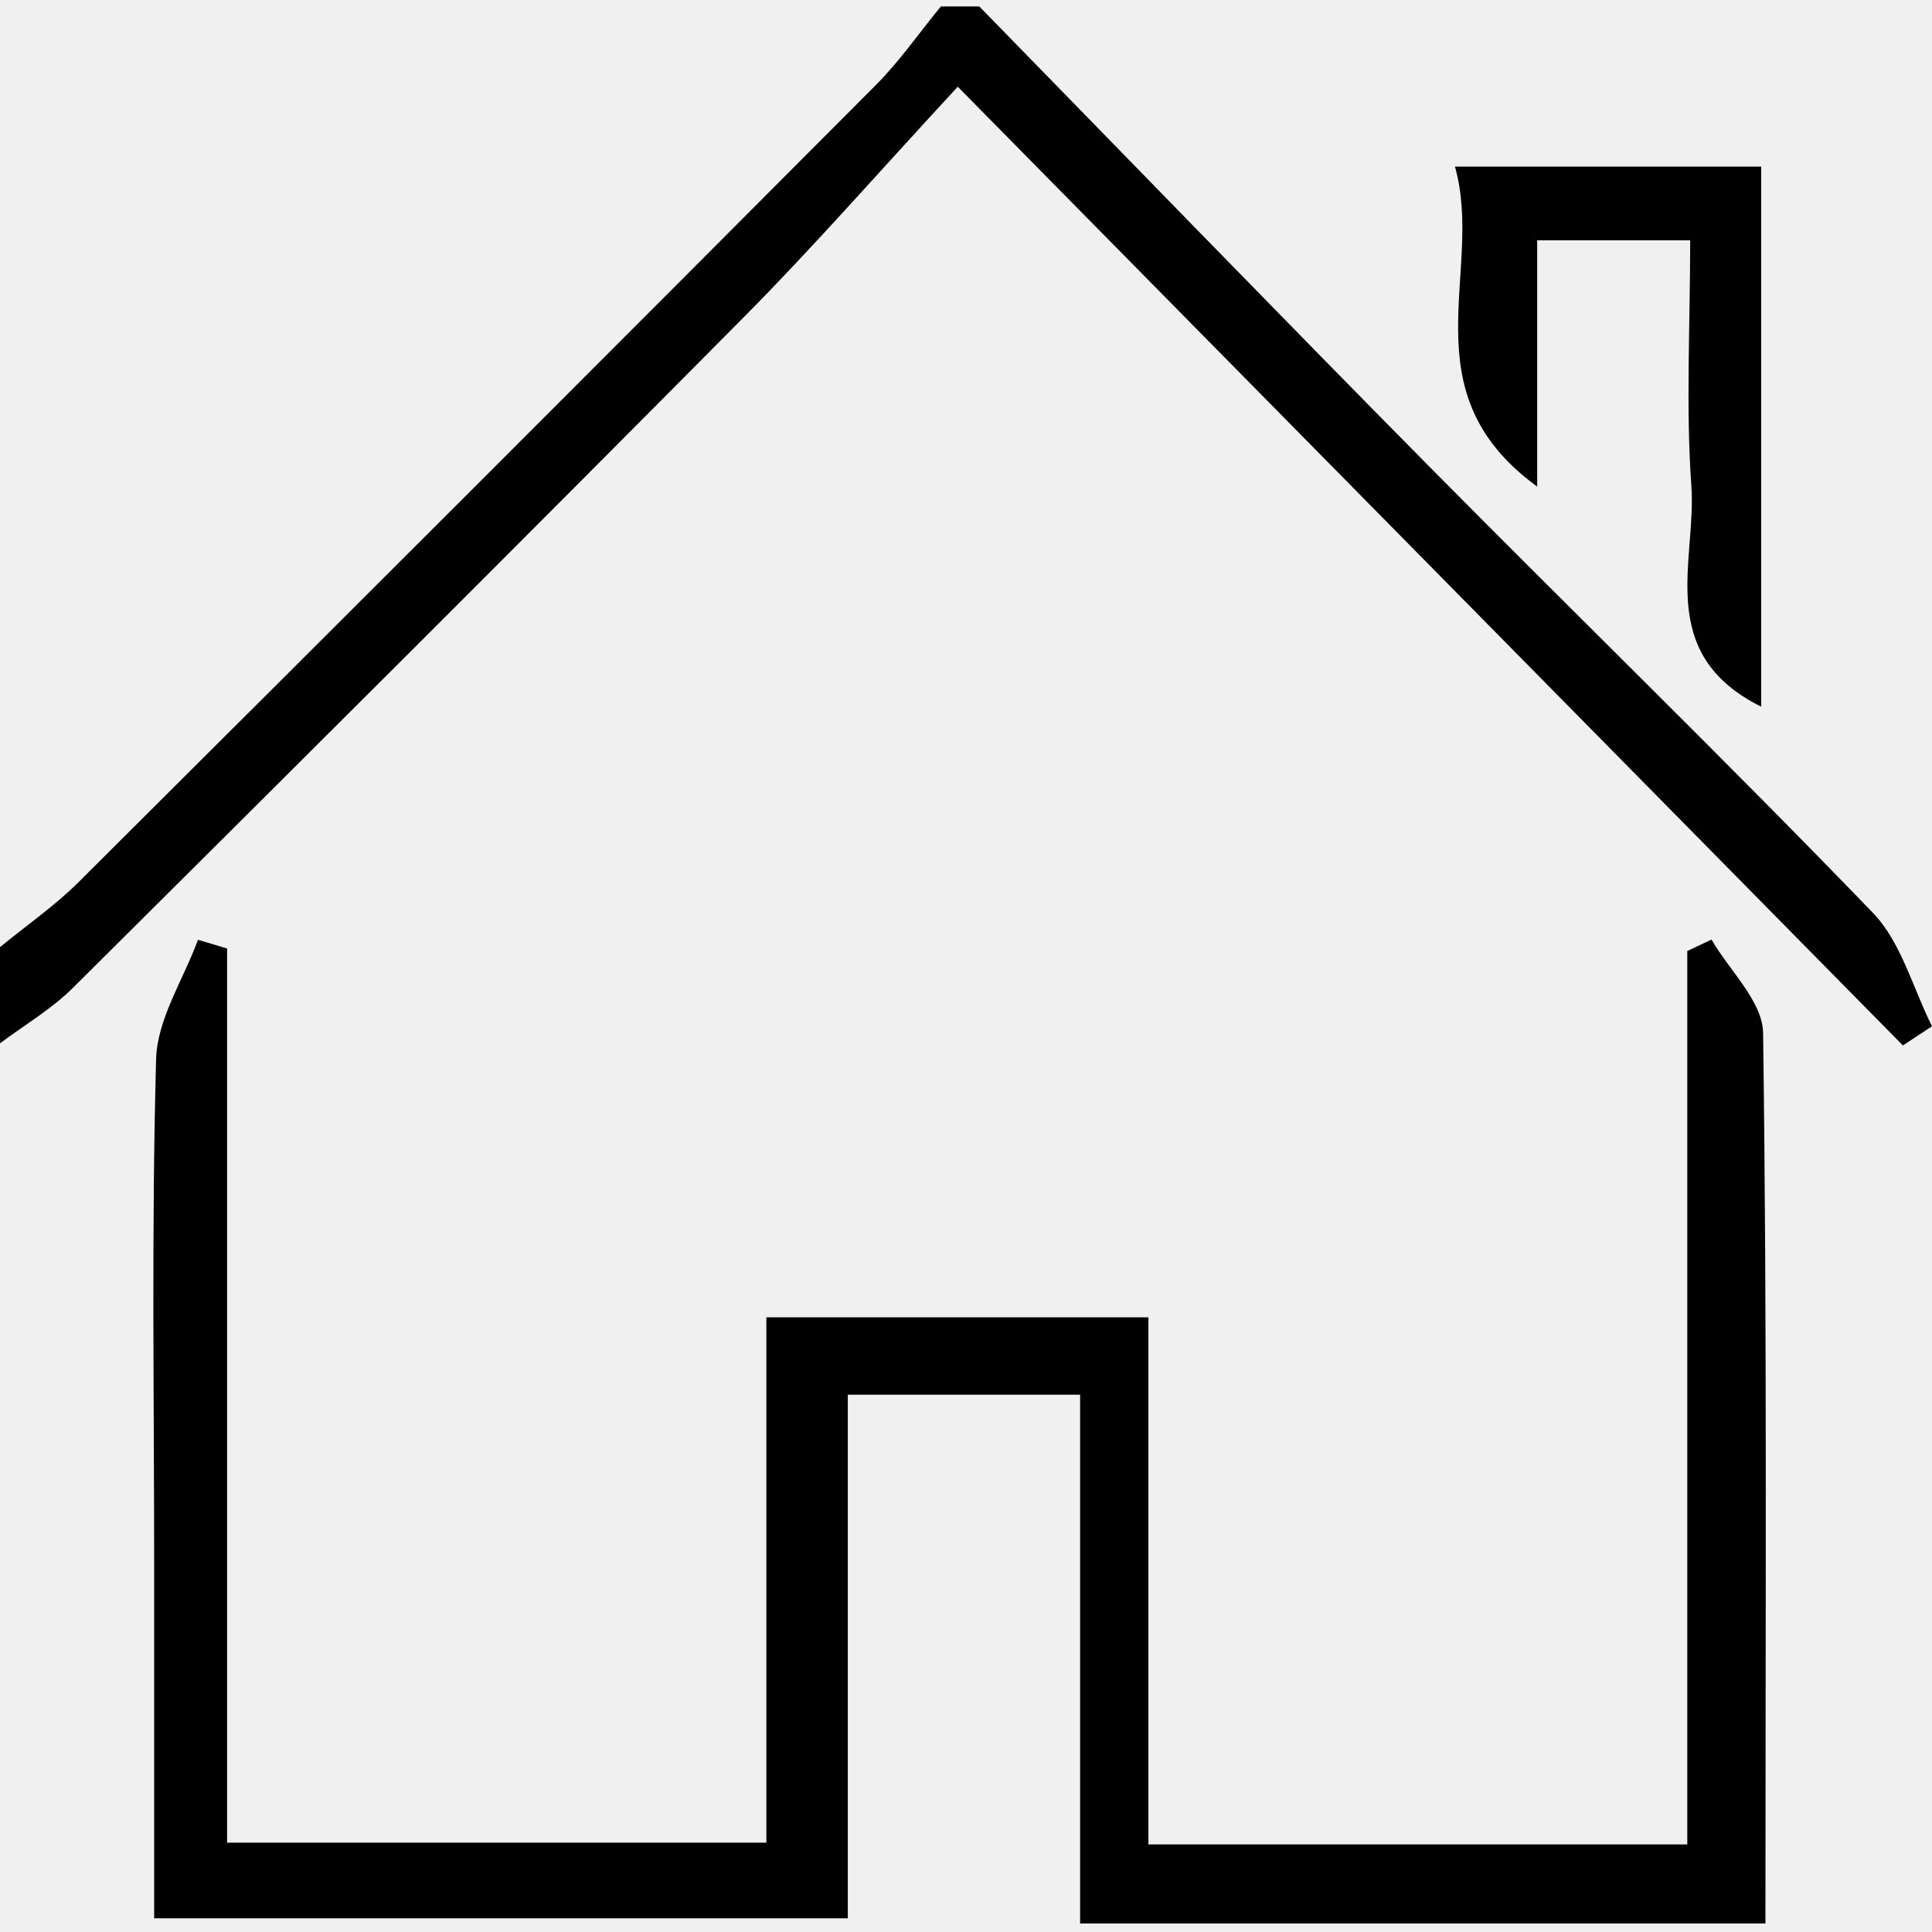
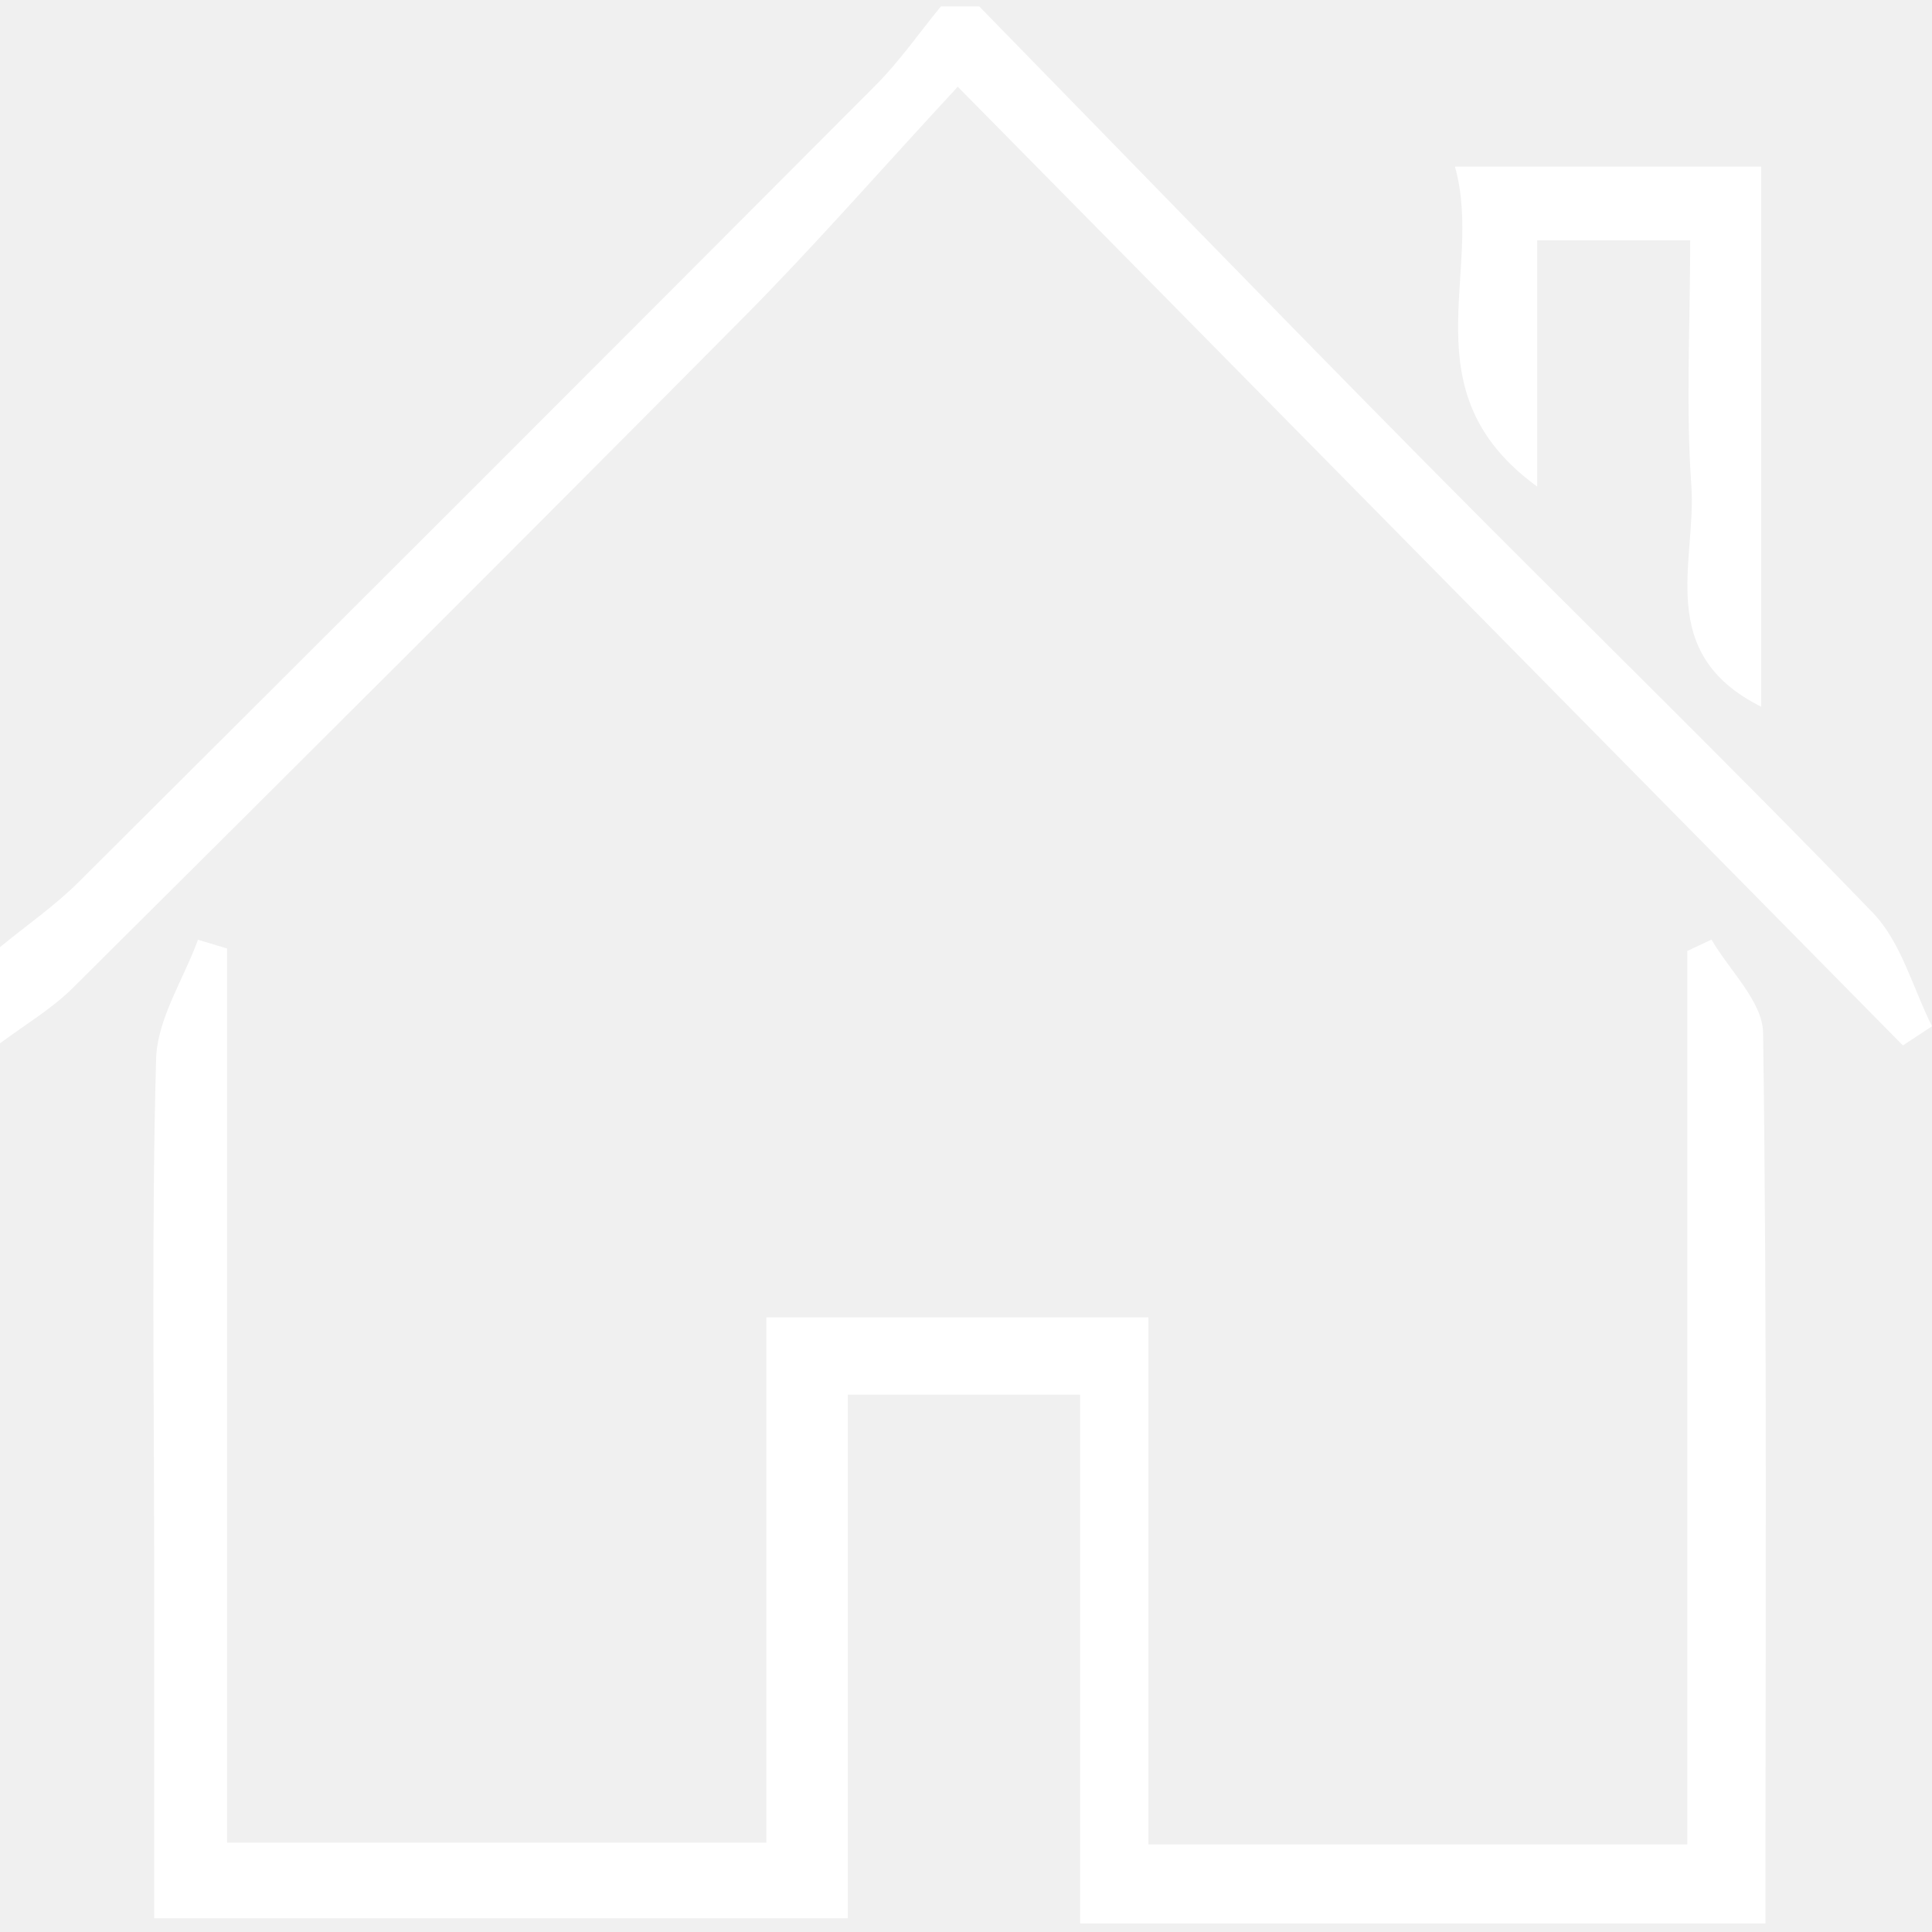
<svg xmlns="http://www.w3.org/2000/svg" width="500" height="500" viewBox="0 0 500 500" fill="none">
-   <path d="M0 245.118C6.825 239.497 14.203 234.428 20.426 228.205C89.28 159.652 157.985 90.947 226.588 22.093C232.811 15.87 237.88 8.492 243.501 1.667C246.813 1.667 250.125 1.667 253.438 1.667C292.031 41.163 330.473 80.86 369.316 120.155C407.658 158.949 446.853 196.99 484.744 236.285C492.071 243.913 495.032 255.707 500 265.594C497.491 267.25 494.981 268.906 492.472 270.562C412.175 189.111 331.928 107.709 247.867 22.444C227.341 44.626 210.579 63.847 192.663 81.914C135 140.079 77.035 197.843 18.97 255.556C13.4 261.127 6.374 265.242 0 270.01C0 261.729 0 253.449 0 245.168V245.118Z" fill="black" />
-   <path d="M456.941 497.803H279.534V360.947H219.412V496.448H39.898C39.898 466.387 39.898 436.025 39.898 405.713C39.898 361.85 39.195 317.938 40.399 274.076C40.7 263.687 47.476 253.499 51.239 243.211C53.749 243.964 56.258 244.717 58.767 245.47V476.876H198.334V340.923H297.2V477.328H436.666V246.122C438.773 245.118 440.831 244.165 442.939 243.161C447.606 251.241 456.188 259.221 456.288 267.351C457.342 343.332 456.89 419.363 456.89 497.753L456.941 497.803Z" fill="black" />
-   <path d="M437.418 62.19H397.822V125.926C363.947 101.285 384.222 70.37 376.543 43.119H455.786V182.886C428.084 169.085 439.125 145.097 437.72 125.675C436.264 105.249 437.418 84.673 437.418 62.19Z" fill="black" />
+   <path d="M0 245.118C6.825 239.497 14.203 234.428 20.426 228.205C89.28 159.652 157.985 90.947 226.588 22.093C232.811 15.87 237.88 8.492 243.501 1.667C246.813 1.667 250.125 1.667 253.438 1.667C292.031 41.163 330.473 80.86 369.316 120.155C407.658 158.949 446.853 196.99 484.744 236.285C492.071 243.913 495.032 255.707 500 265.594C497.491 267.25 494.981 268.906 492.472 270.562C412.175 189.111 331.928 107.709 247.867 22.444C227.341 44.626 210.579 63.847 192.663 81.914C135 140.079 77.035 197.843 18.97 255.556C13.4 261.127 6.374 265.242 0 270.01C0 261.729 0 253.449 0 245.168V245.118Z" fill="white" />
+   <path d="M456.94 497.803H279.534V360.947H219.411V496.448H39.897C39.897 466.387 39.897 436.025 39.897 405.713C39.897 361.85 39.194 317.938 40.399 274.076C40.7 263.687 47.475 253.499 51.239 243.211C53.748 243.964 56.258 244.717 58.767 245.47V476.876H198.333V340.923H297.199V477.328H436.665V246.122C438.773 245.118 440.831 244.165 442.938 243.161C447.606 251.241 456.187 259.221 456.288 267.351C457.342 343.332 456.89 419.363 456.89 497.753L456.94 497.803Z" fill="white" />
+   <path d="M437.418 62.19H397.822V125.926C363.946 101.285 384.221 70.37 376.543 43.119H455.786V182.886C428.084 169.085 439.125 145.097 437.719 125.675C436.264 105.249 437.418 84.673 437.418 62.19Z" fill="white" />
</svg>
